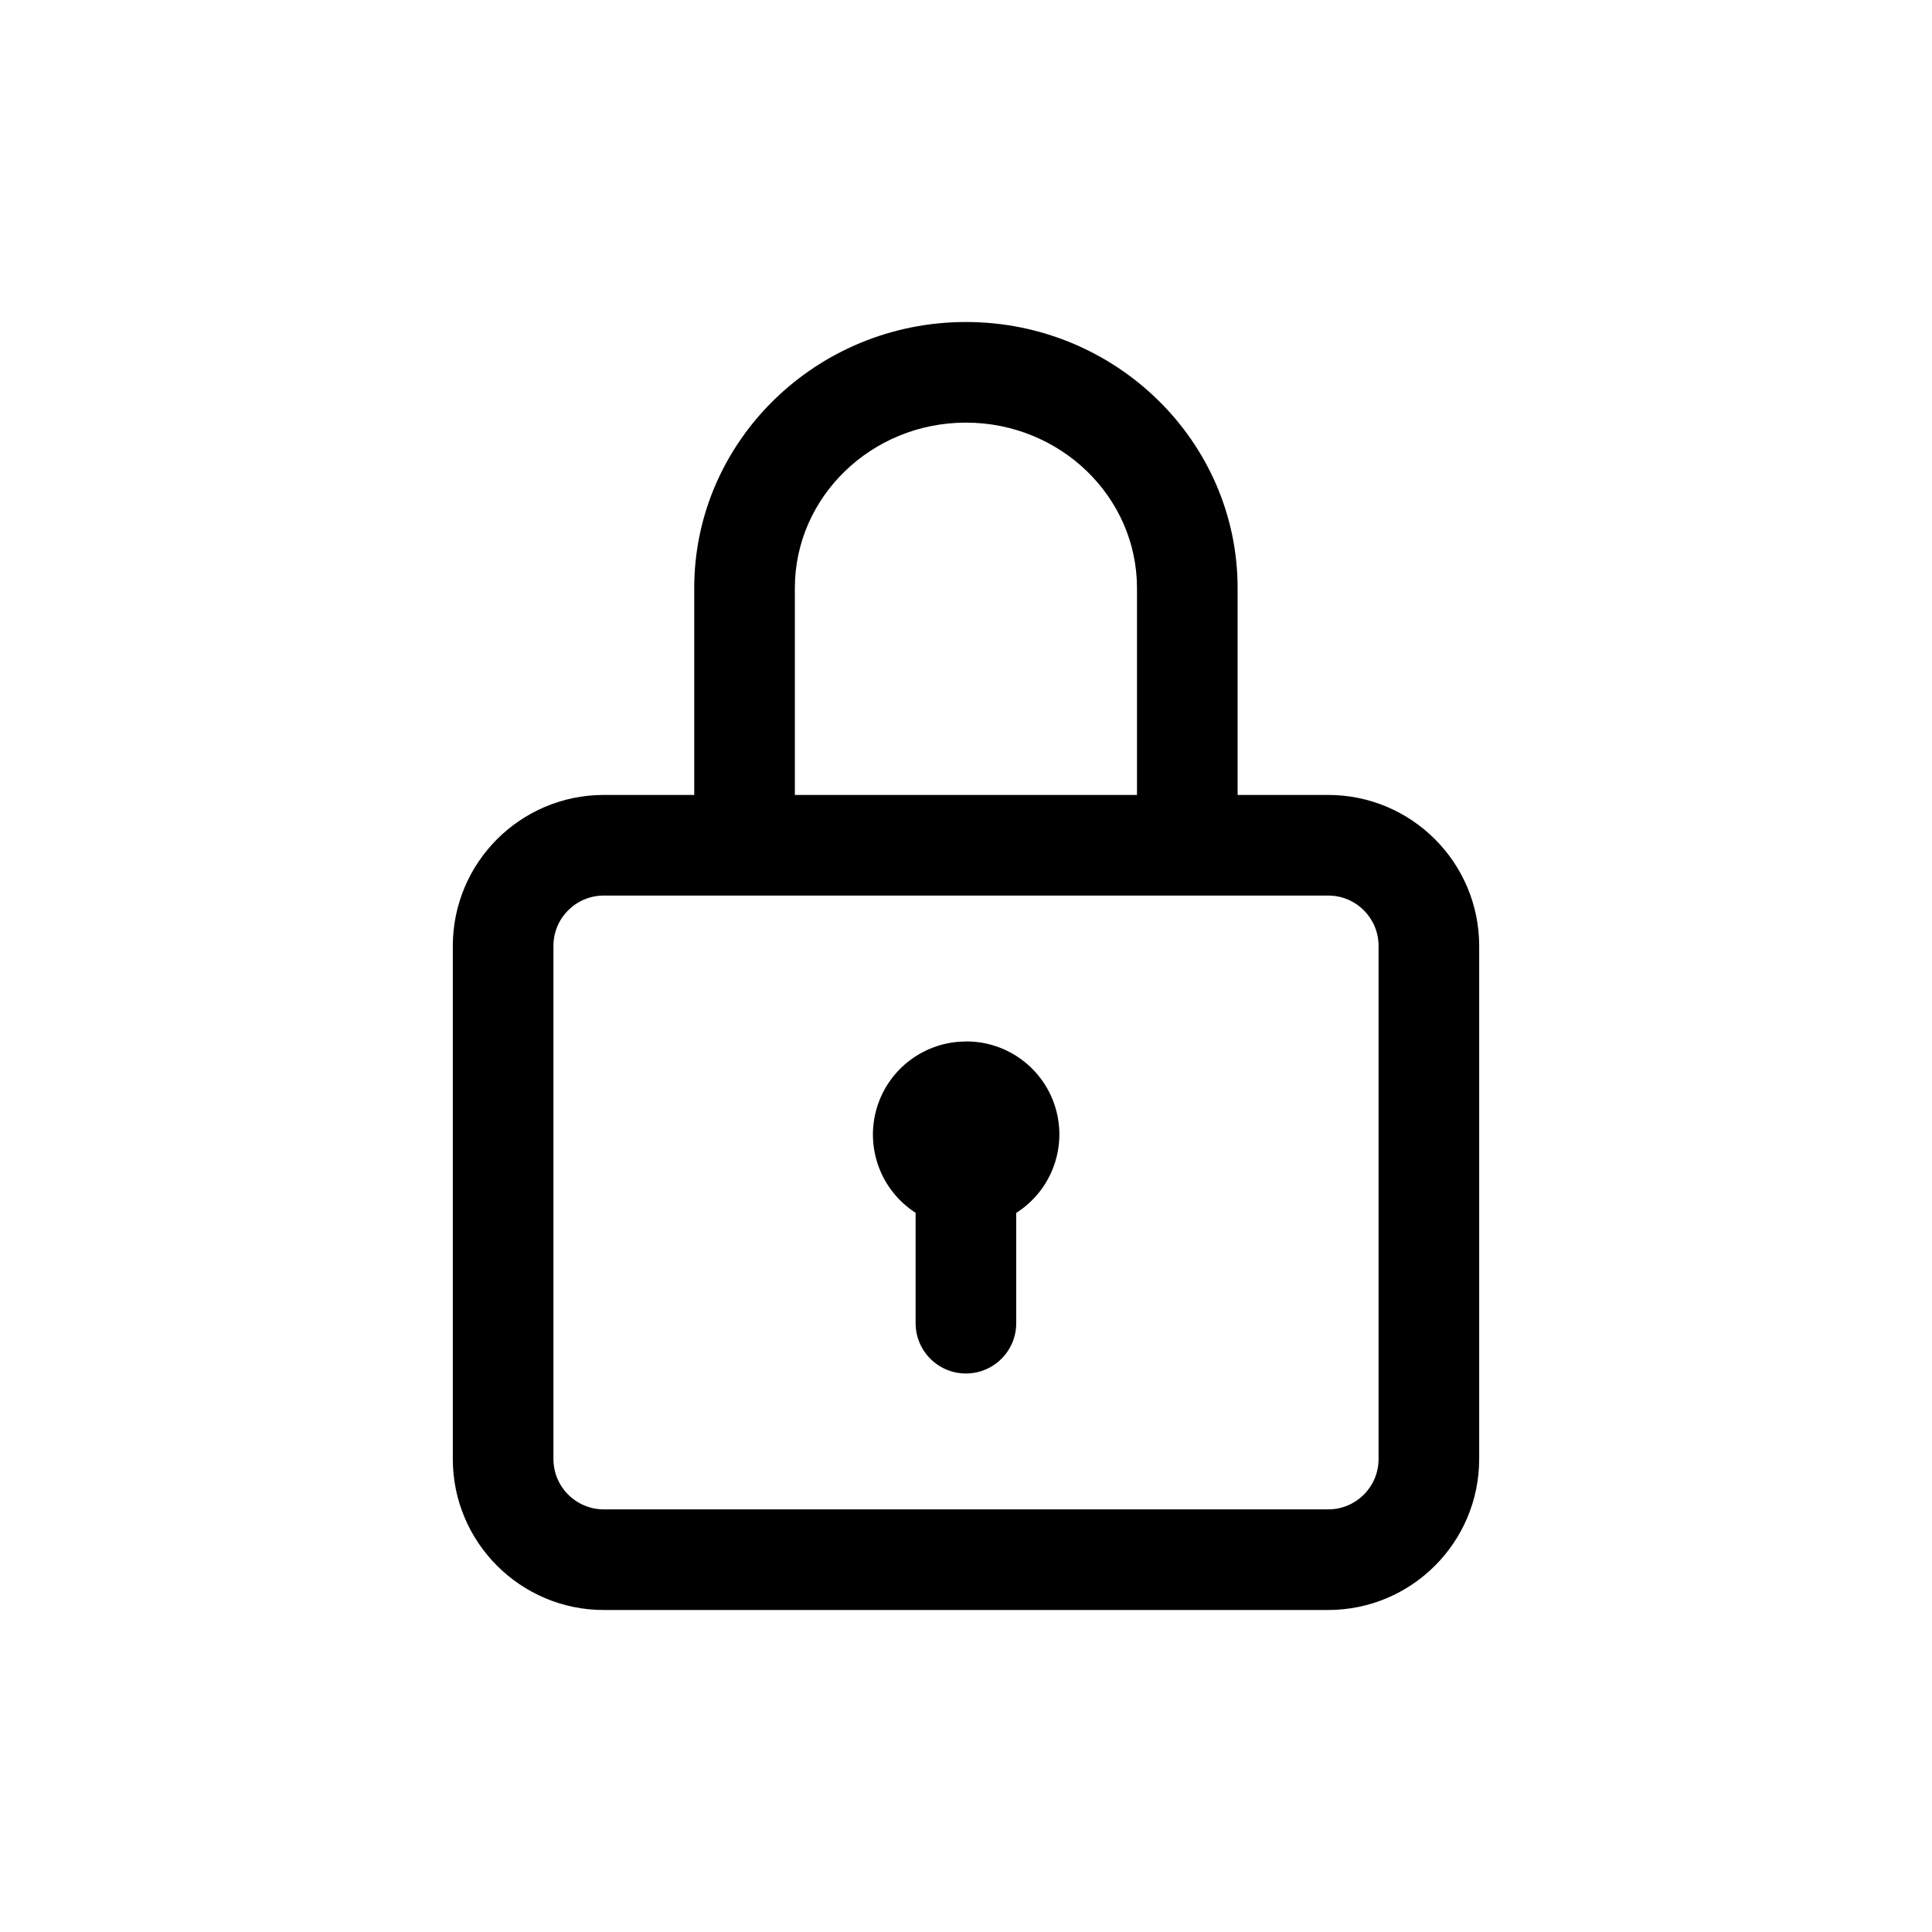
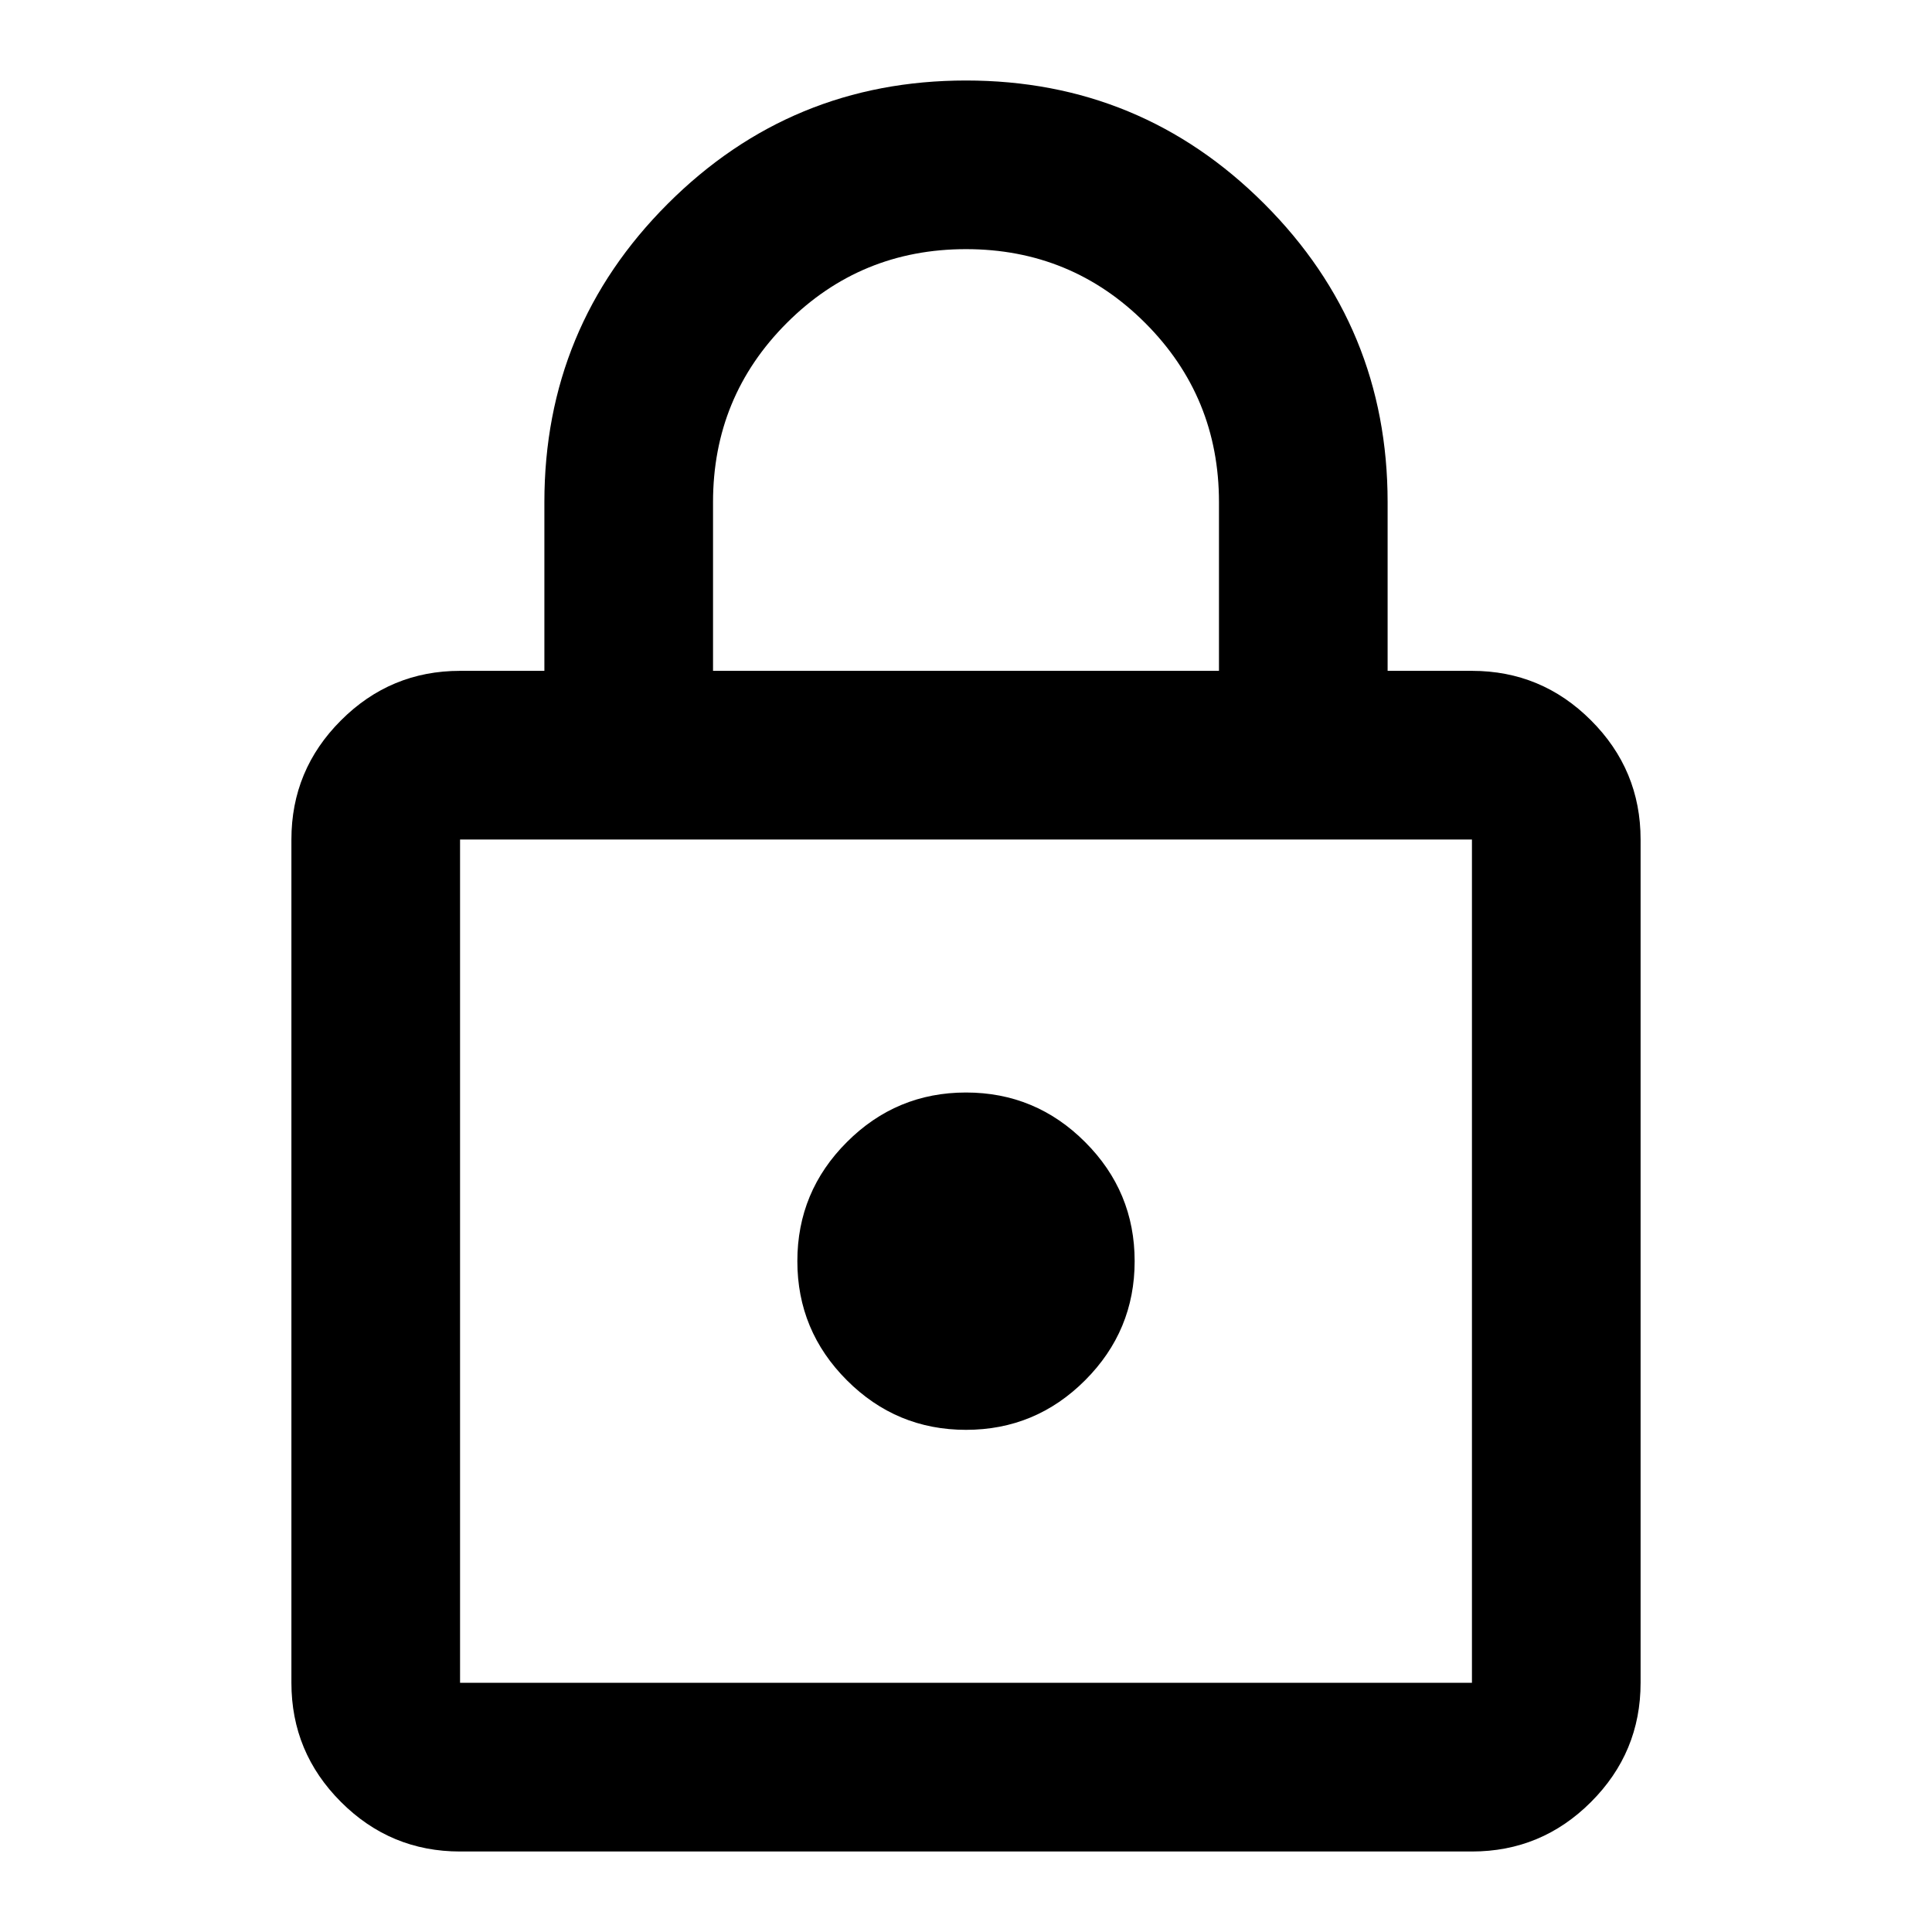
- <svg xmlns="http://www.w3.org/2000/svg" width="24" height="24" fill="currentColor" viewBox="0 0 24 24">
-   <path d="M16.5 9.875h-1.126v-2.57C15.374 5.483 13.86 4 11.999 4S8.624 5.483 8.624 7.305v2.57H7.5a1.877 1.877 0 00-1.875 1.875v6.375C5.625 19.159 6.466 20 7.5 20h9a1.877 1.877 0 001.875-1.875V11.75A1.877 1.877 0 0016.5 9.875zm-6.626-2.57c0-1.133.953-2.055 2.125-2.055 1.172 0 2.125.922 2.125 2.055v2.57h-4.25v-2.57zm7.251 10.82c0 .345-.28.625-.625.625h-9a.626.626 0 01-.625-.625V11.75c0-.345.28-.625.625-.625h9c.345 0 .625.28.625.625v6.375z" />
-   <path d="M12 12.938a1.156 1.156 0 00-.626 2.128v1.371a.625.625 0 001.25 0v-1.37a1.155 1.155 0 00-.624-2.13z" />
+ <svg xmlns="http://www.w3.org/2000/svg" width="48" height="48" viewBox="0 0 48 48" fill="currentColor">
+   <path d="M11.43 46C10.278 46 9.291 45.59 8.471 44.769C7.65 43.948 7.24 42.962 7.24 41.809V20.857C7.24 19.705 7.65 18.718 8.471 17.898C9.291 17.077 10.278 16.667 11.43 16.667H13.525V12.476C13.525 9.578 14.546 7.107 16.589 5.064C18.632 3.021 21.102 2 24 2C26.898 2 29.368 3.021 31.411 5.064C33.454 7.107 34.475 9.578 34.475 12.476V16.667H36.57C37.722 16.667 38.709 17.077 39.529 17.898C40.35 18.718 40.76 19.705 40.76 20.857V41.809C40.76 42.962 40.35 43.948 39.529 44.769C38.709 45.59 37.722 46 36.57 46H11.43ZM11.43 41.809H36.57V20.857H11.43V41.809ZM24 35.524C25.152 35.524 26.139 35.114 26.959 34.293C27.78 33.472 28.19 32.486 28.19 31.333C28.19 30.181 27.78 29.194 26.959 28.374C26.139 27.553 25.152 27.143 24 27.143C22.848 27.143 21.861 27.553 21.041 28.374C20.22 29.194 19.81 30.181 19.81 31.333C19.81 32.486 20.22 33.472 21.041 34.293C21.861 35.114 22.848 35.524 24 35.524ZM17.715 16.667H30.285V12.476C30.285 10.73 29.674 9.246 28.452 8.024C27.23 6.802 25.746 6.19 24 6.19C22.254 6.19 20.77 6.802 19.548 8.024C18.326 9.246 17.715 10.73 17.715 12.476V16.667Z" fill="currentColor" />
</svg>
